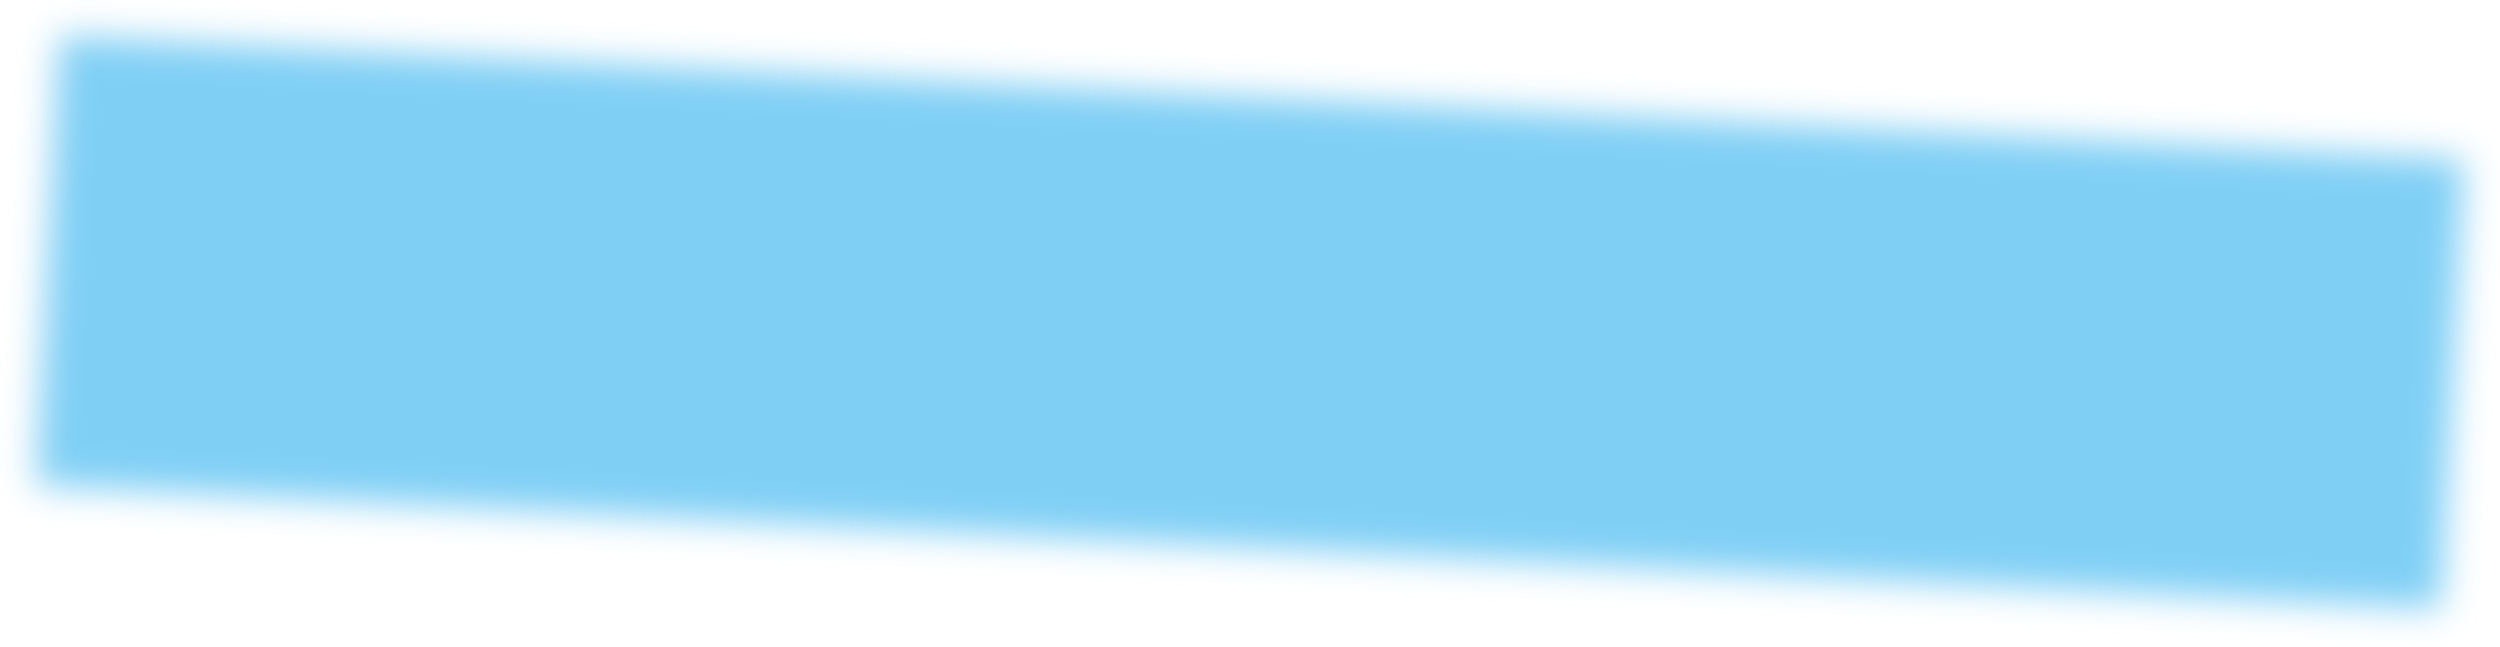
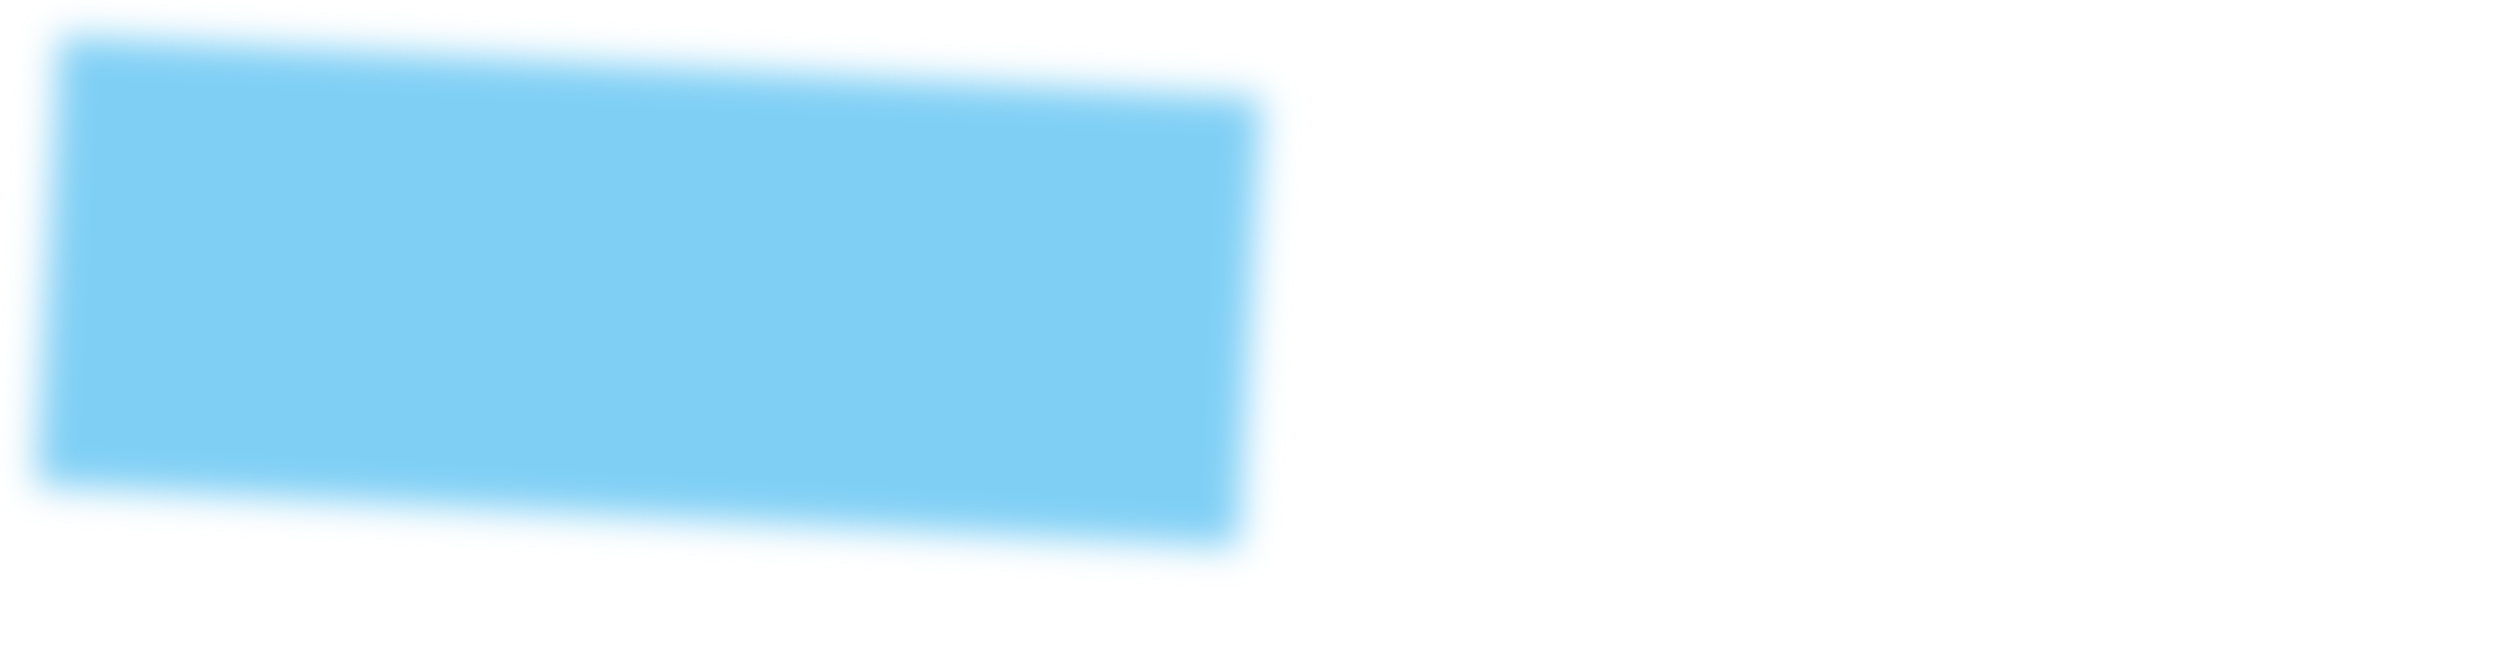
<svg xmlns="http://www.w3.org/2000/svg" width="623" height="161" viewBox="0 0 623 161" fill="none">
  <g filter="url(#filter0_f_2_55)">
-     <rect x="14.736" y="9" width="600" height="112" transform="rotate(2.93579 14.7363 9)" fill="#14A7ED" fill-opacity="0.54" />
+     <rect x="14.736" y="9" width="300" height="112" transform="rotate(2.93579 14.7363 9)" fill="#14A7ED" fill-opacity="0.54" />
  </g>
  <defs>
    <filter id="filter0_f_2_55" x="-1.52588e-05" y="0" width="622.949" height="160.583" filterUnits="userSpaceOnUse" color-interpolation-filters="sRGB">
      <feFlood flood-opacity="0" result="BackgroundImageFix" />
      <feBlend mode="normal" in="SourceGraphic" in2="BackgroundImageFix" result="shape" />
      <feGaussianBlur stdDeviation="4.5" result="effect1_foregroundBlur_2_55" />
    </filter>
  </defs>
</svg>
